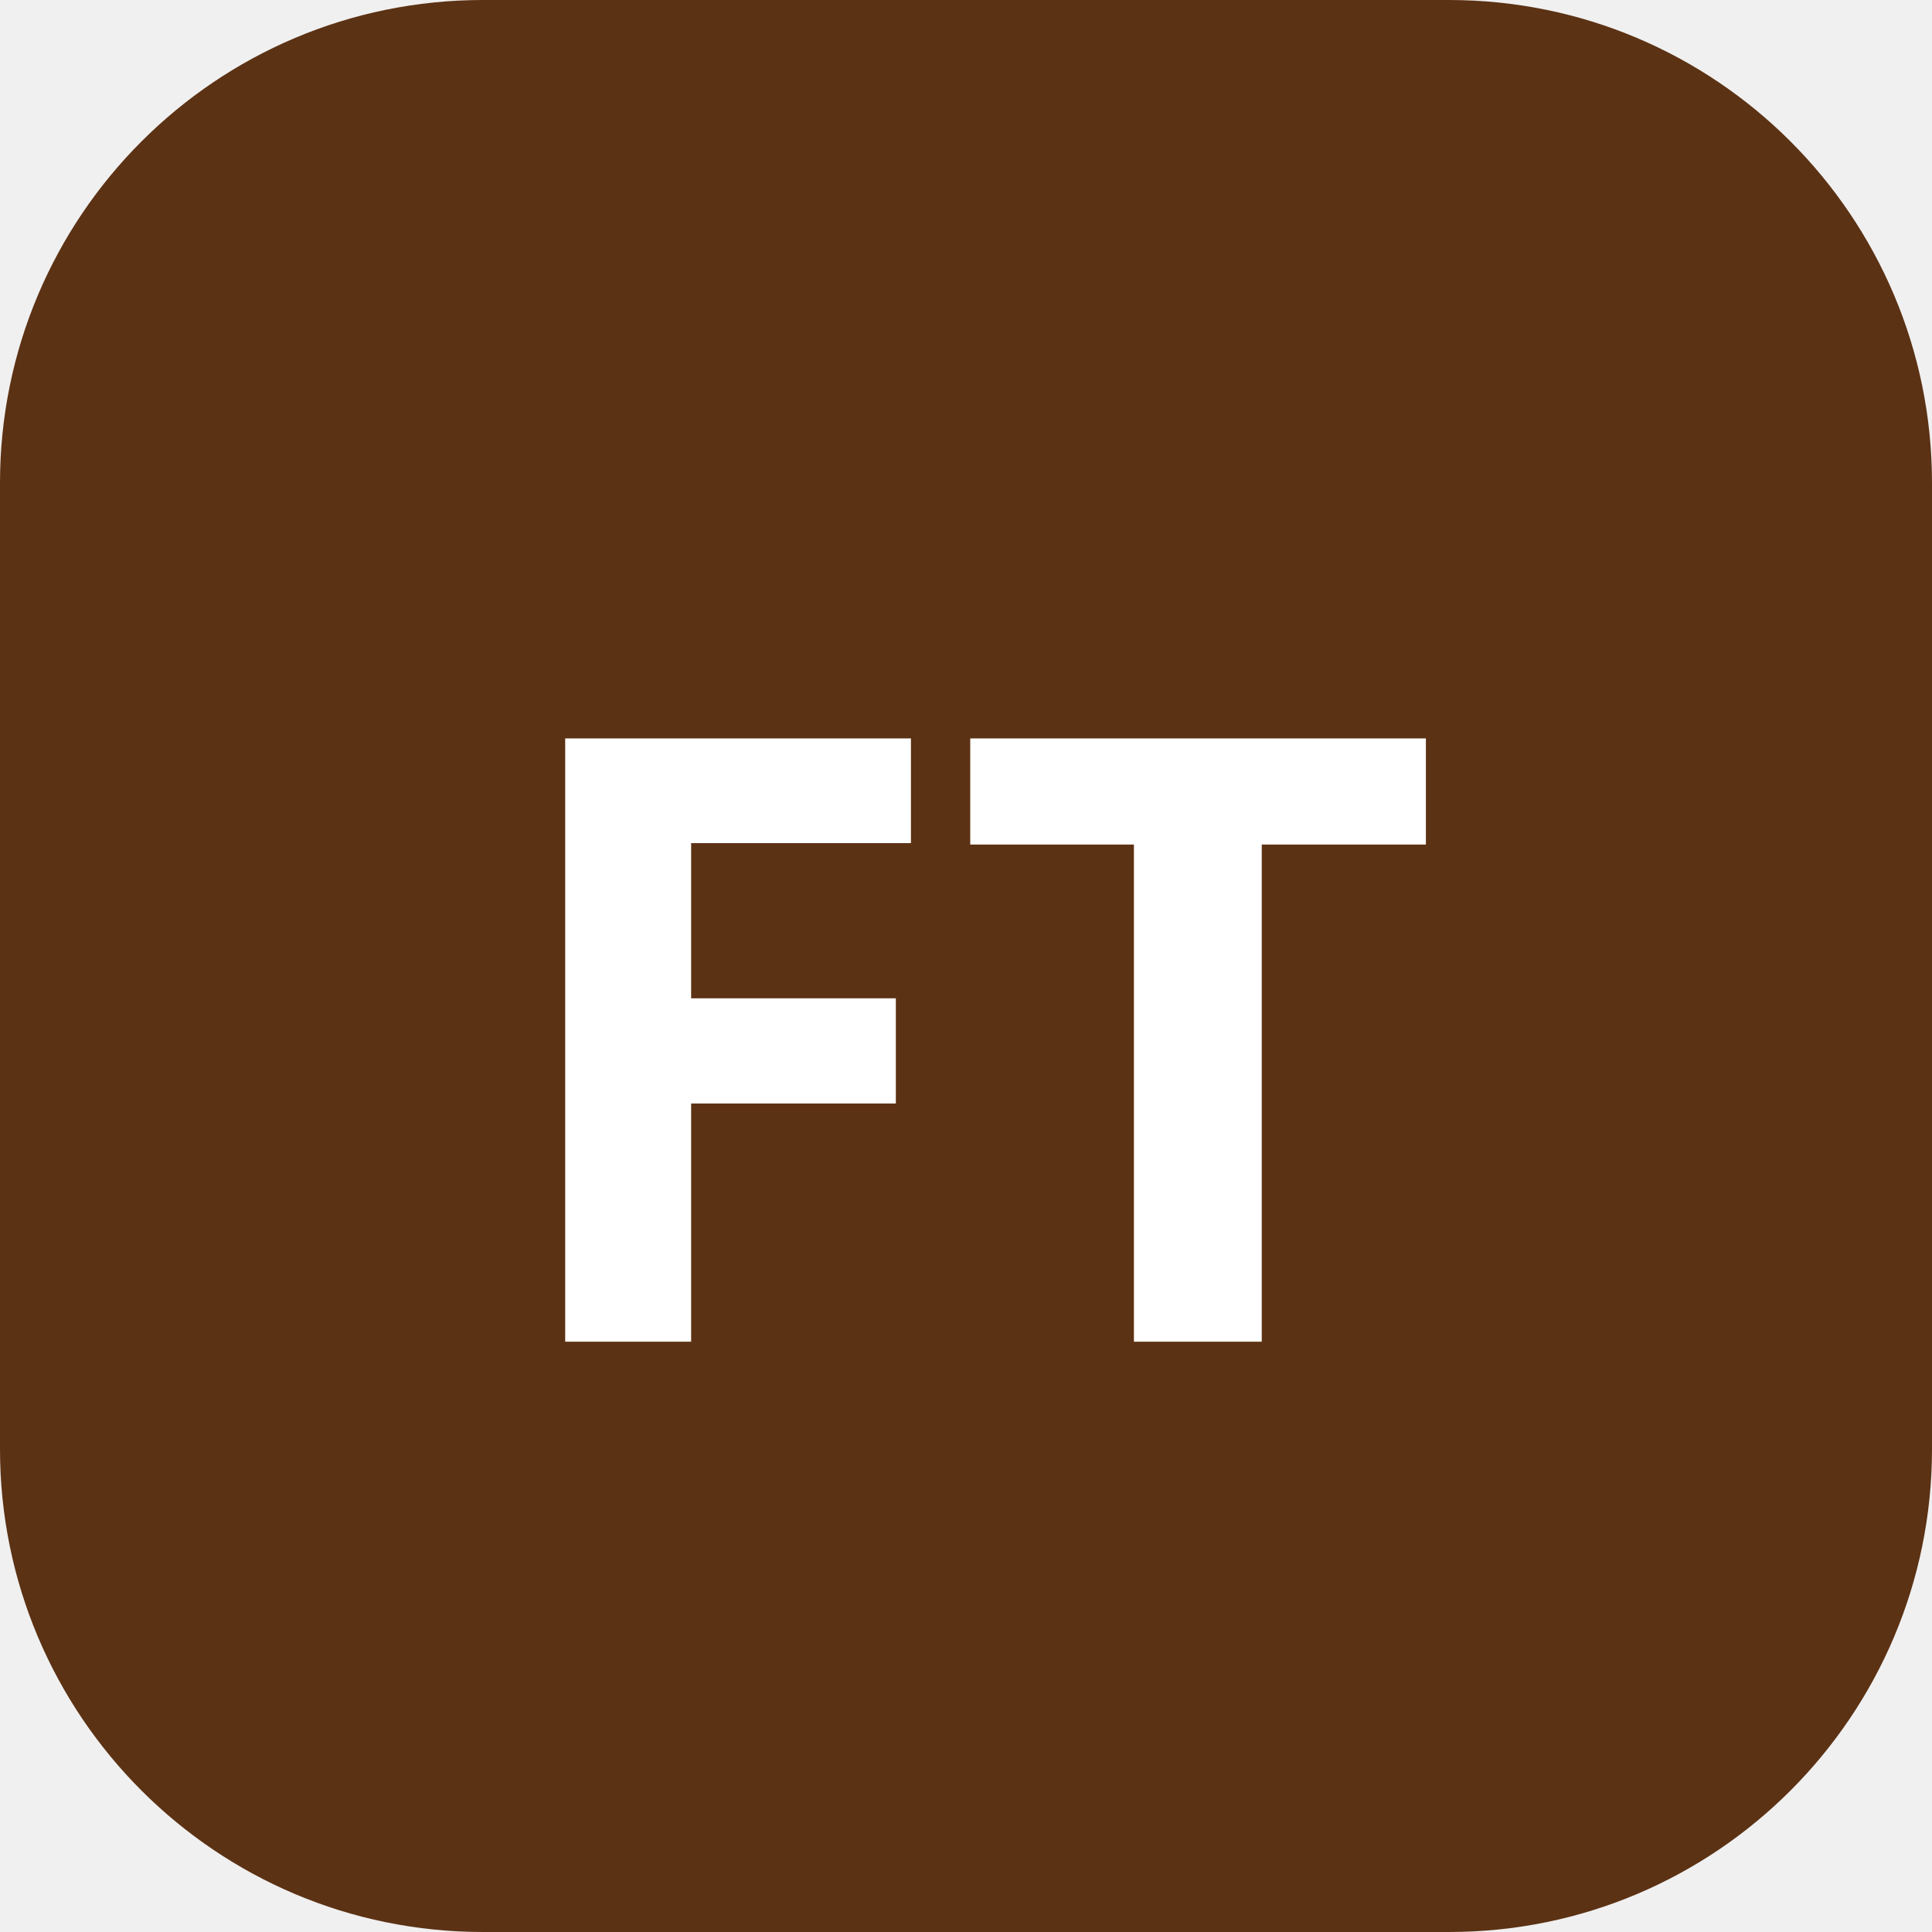
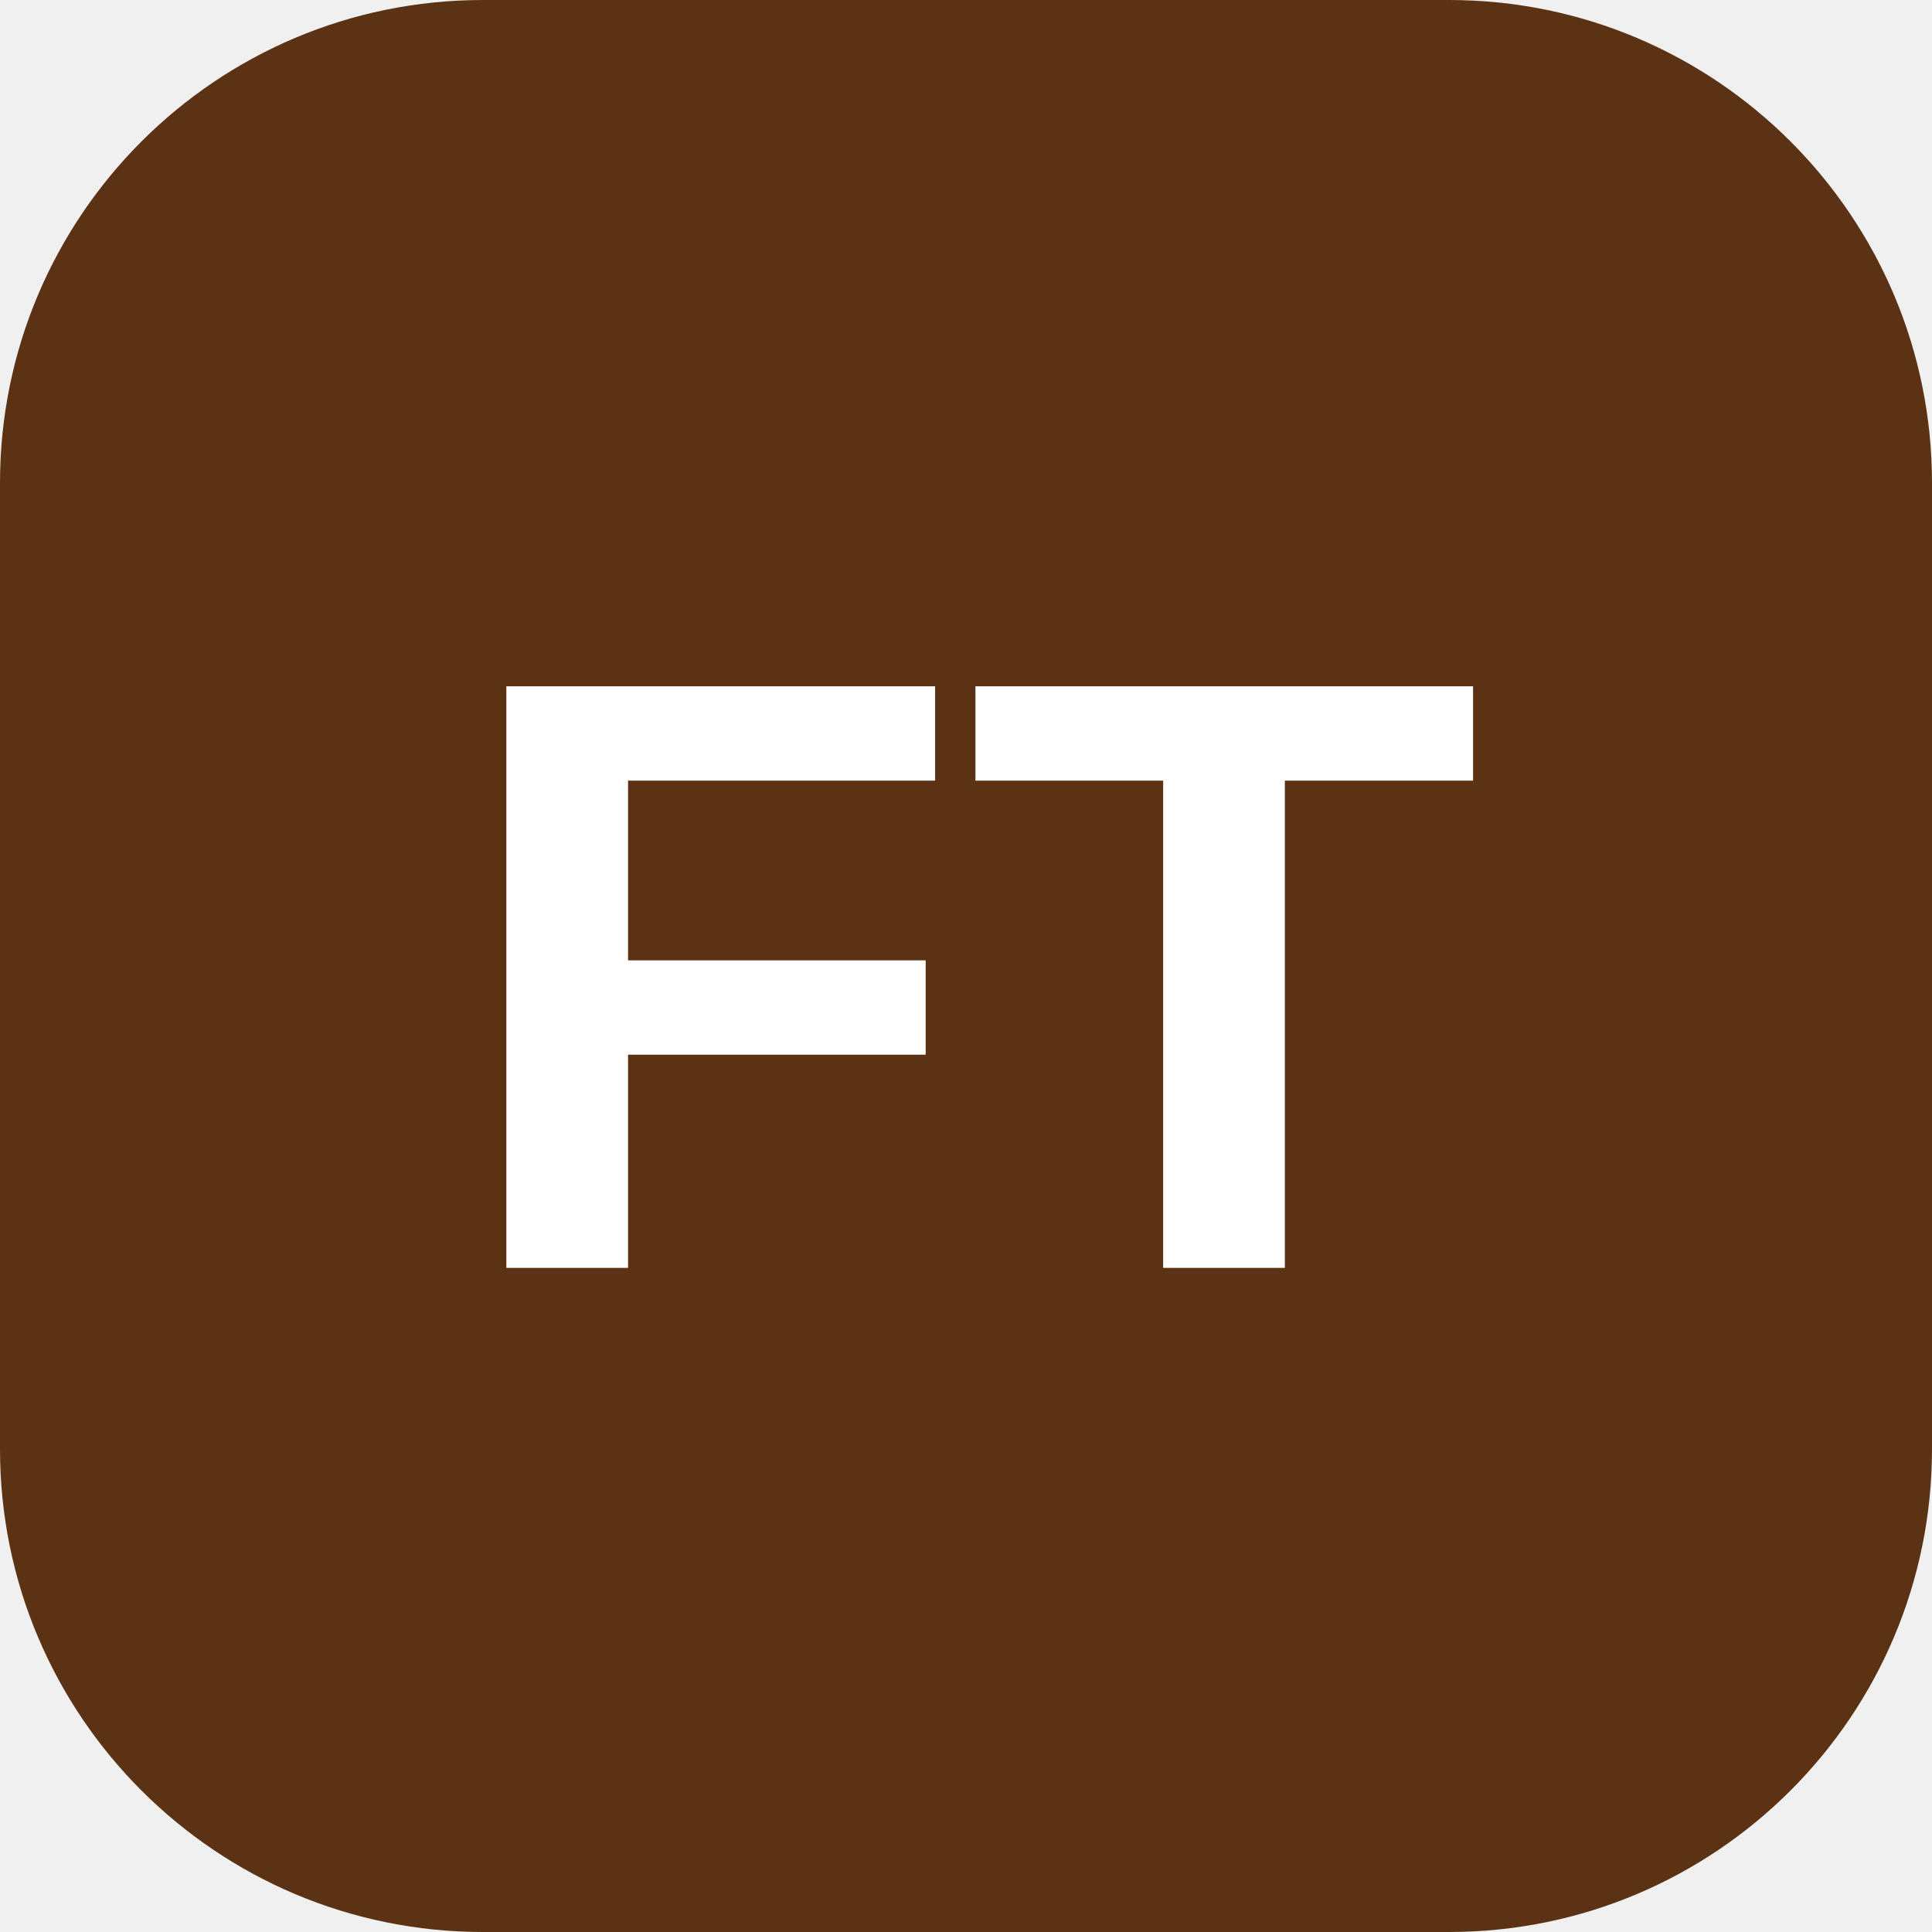
<svg xmlns="http://www.w3.org/2000/svg" viewBox="0 0 64 64">
  <rect width="64" height="64" rx="16" fill="#5C3214" />
-   <text x="50%" y="54%" dominant-baseline="middle" text-anchor="middle" fill="#FFFFFF" font-family="sans-serif" font-weight="900" font-size="28">FT</text>
+   <text x="32" y="42" text-anchor="middle" font-family="Arial, Helvetica, sans-serif" font-weight="900" font-size="28" fill="#FFFFFF">FT</text>
</svg>
